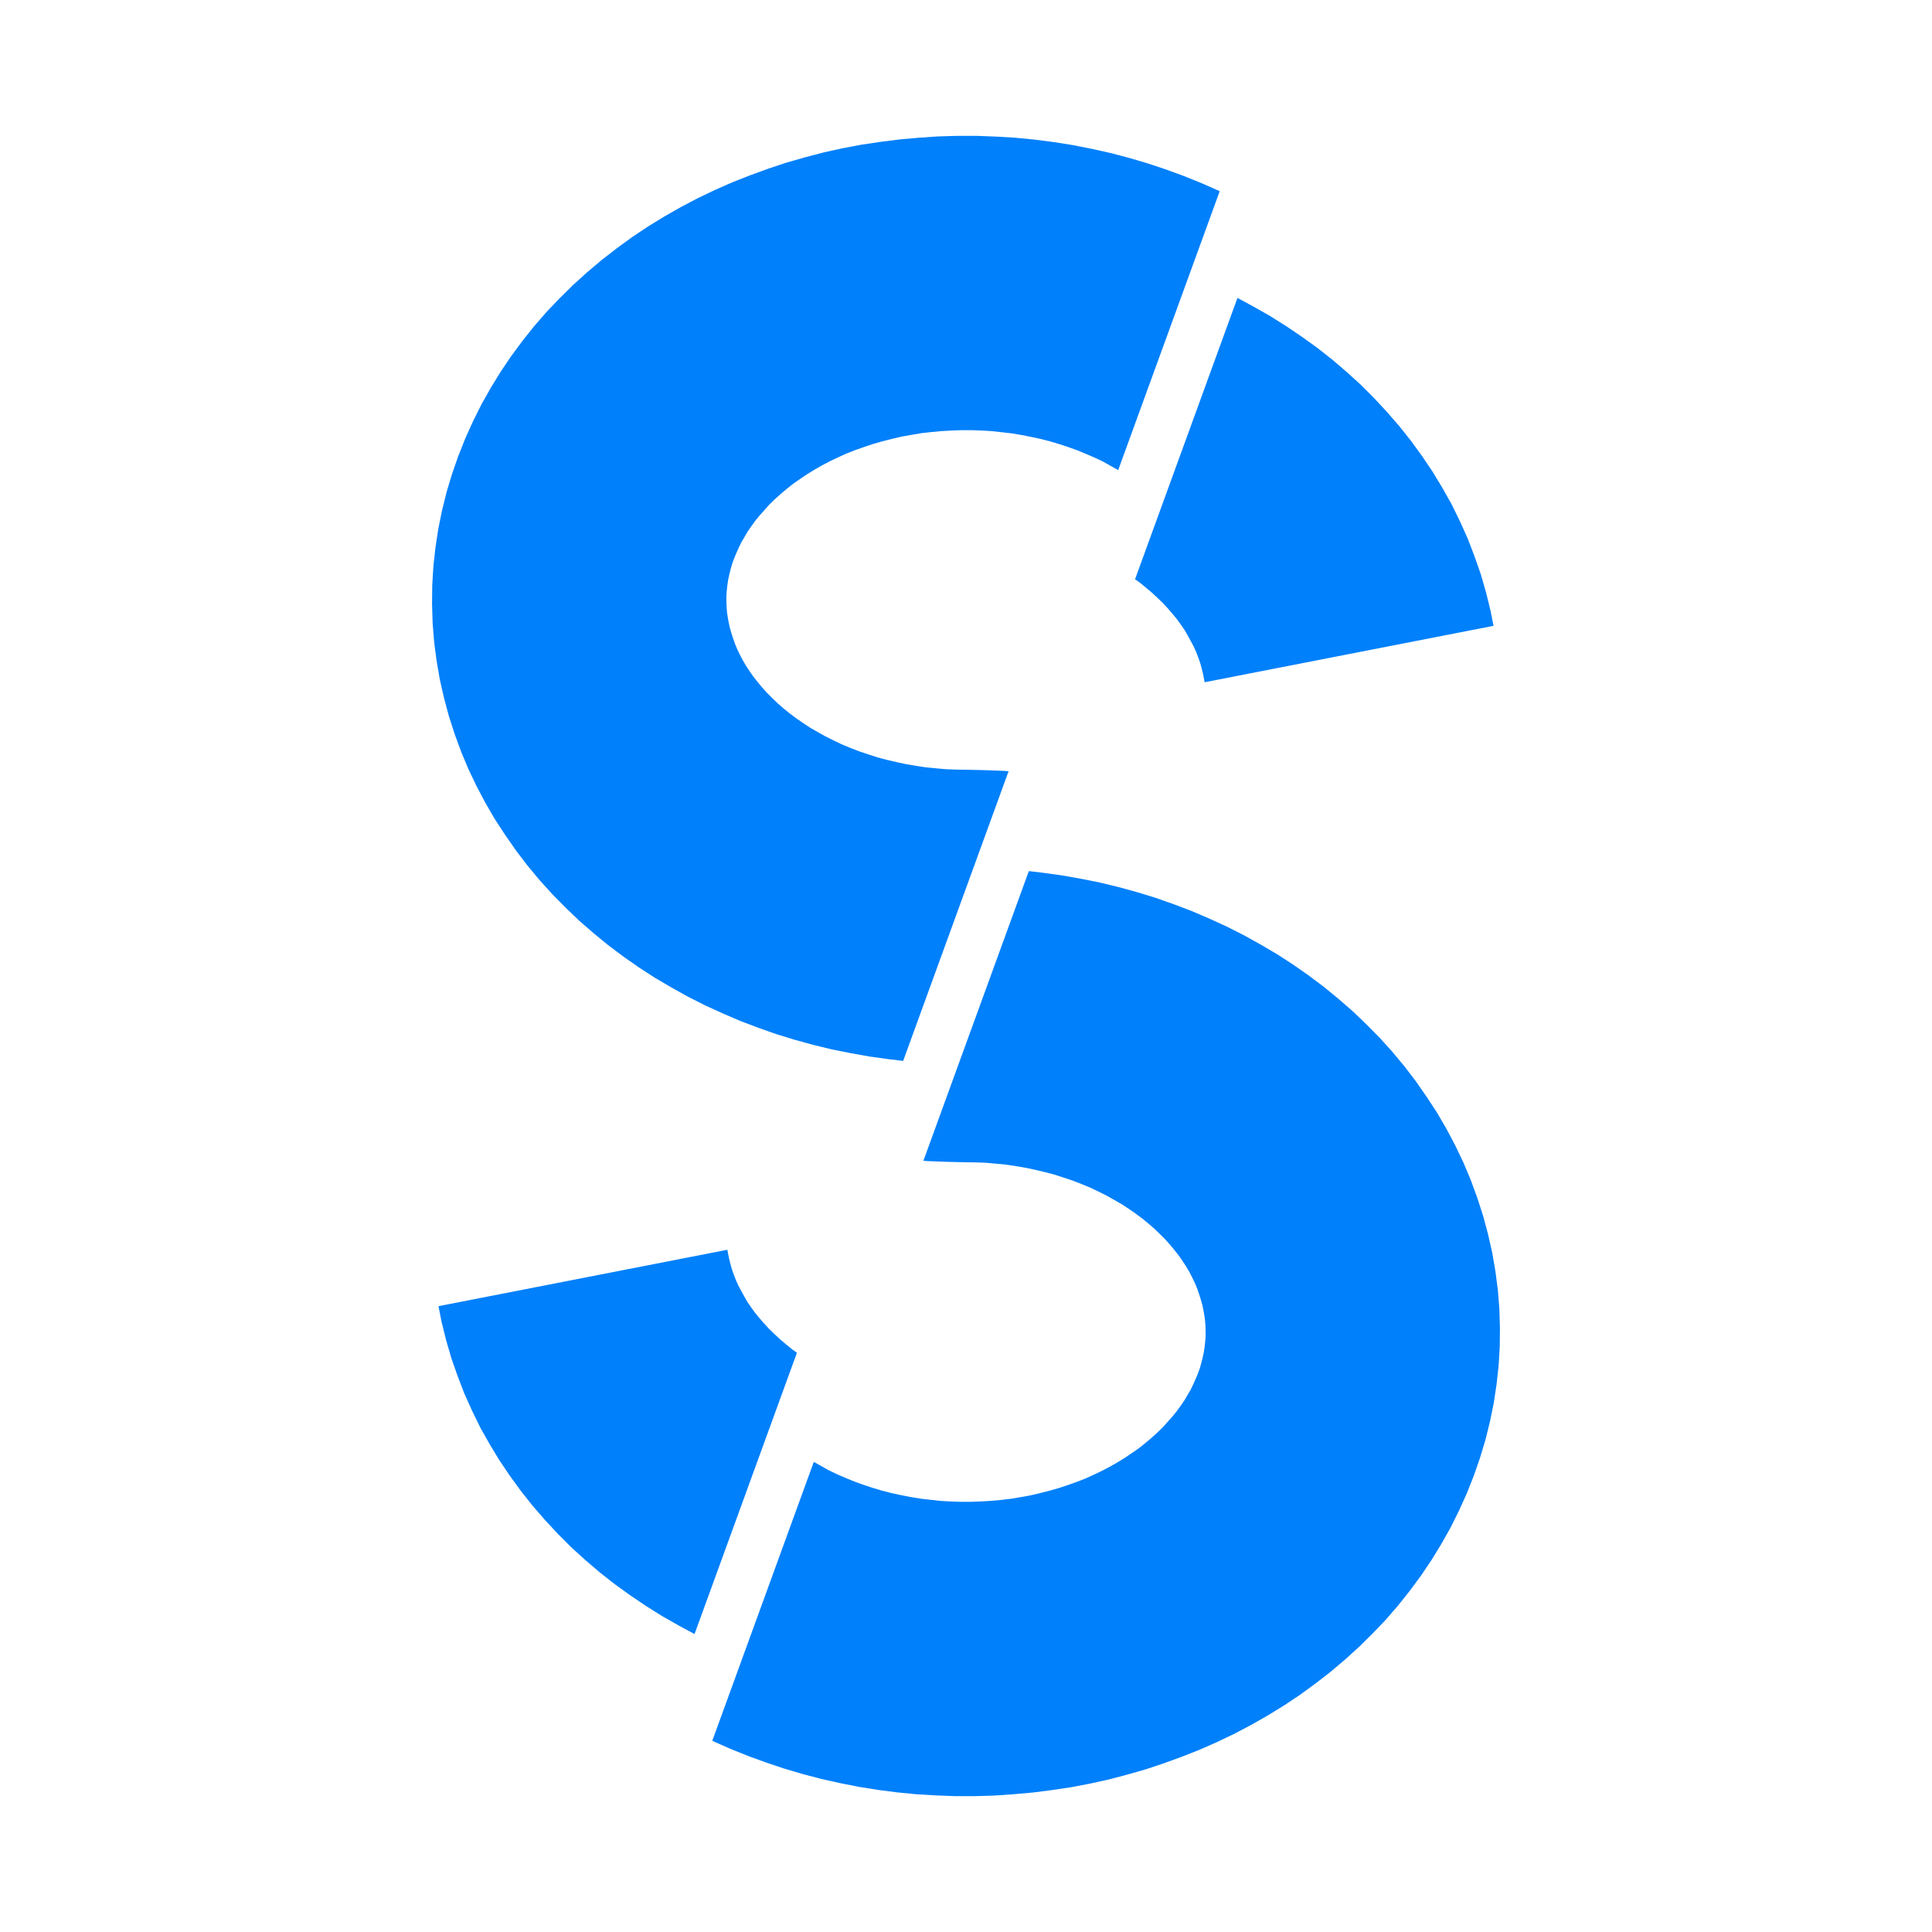
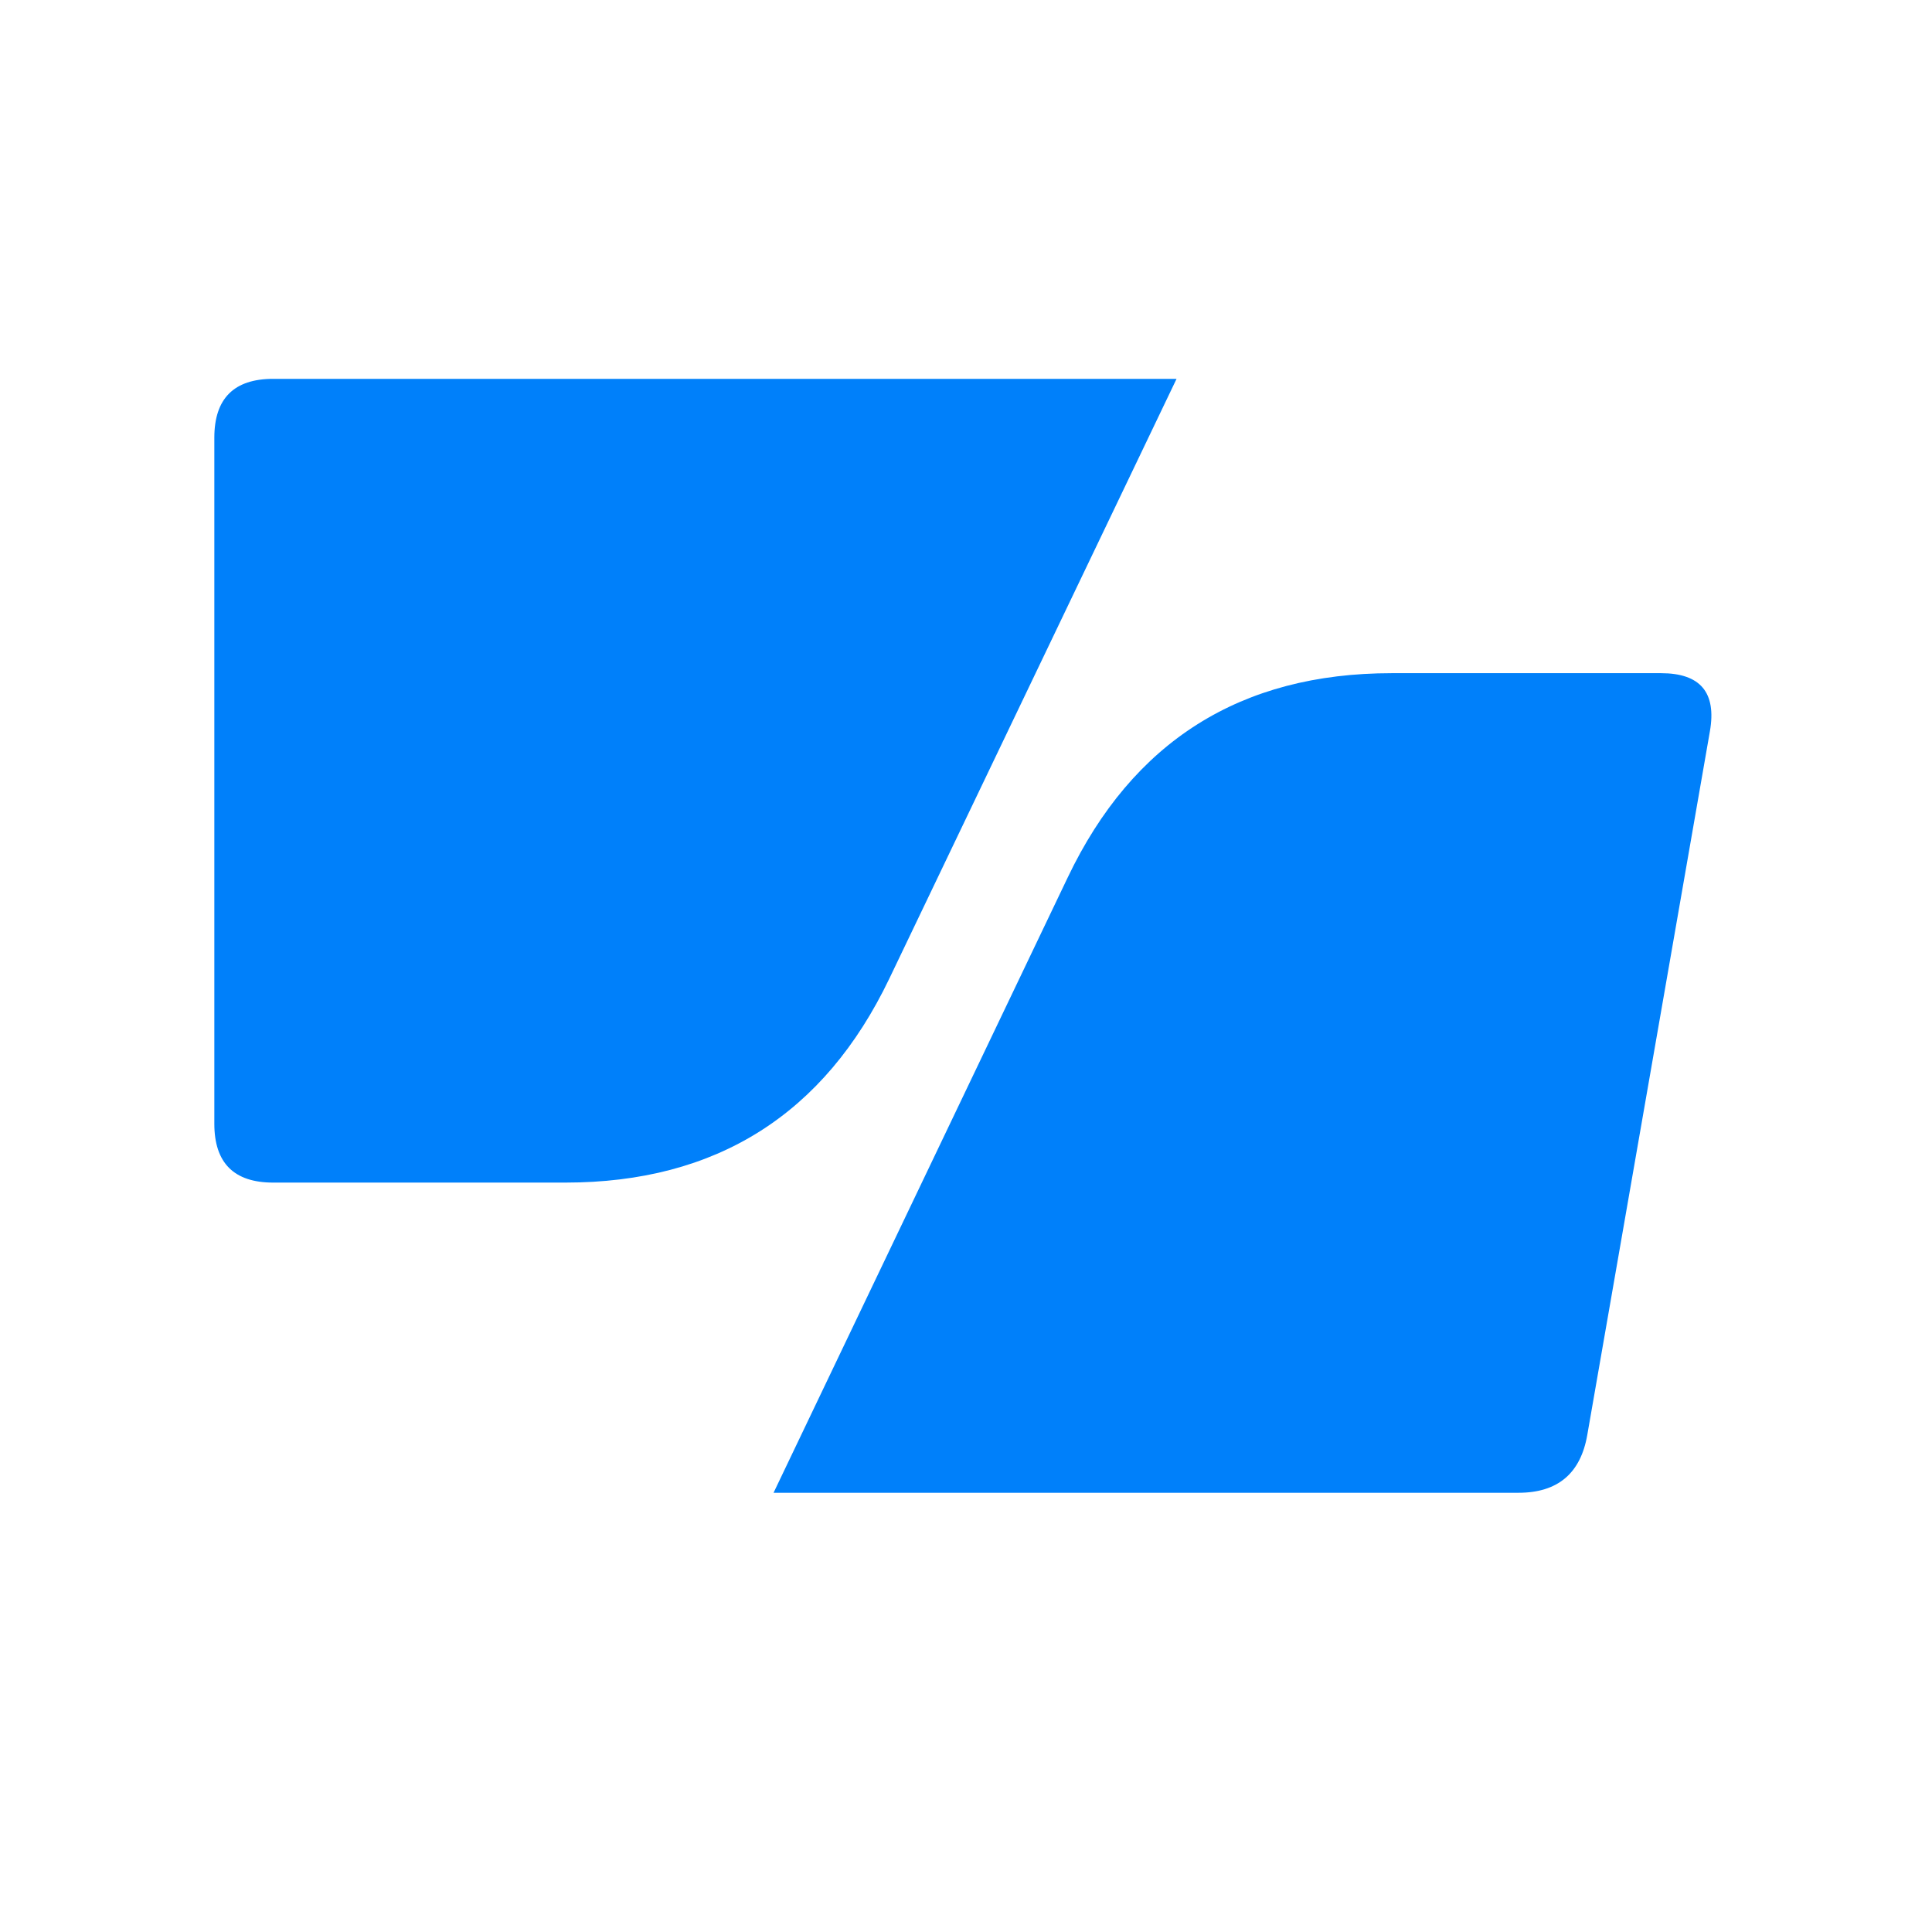
<svg xmlns="http://www.w3.org/2000/svg" viewBox="0 0 1024 1024" width="256" height="256">
-   <defs>
-     <clipPath id="c0">
-       <polygon points="1411.3,-2000.0 -44.6,2000.0 -4000.0,2000.0 -4000.0,-2000.0" />
-     </clipPath>
-     <clipPath id="c1">
-       <polygon points="1441.3,-2000.0 -14.6,2000.0 6000.0,2000.0 6000.0,-2000.0" />
-     </clipPath>
-   </defs>
-   <g fill="rgb(0, 128, 250)">
-     <g clip-path="url(#c0)">
-       <path transform="translate(0,-26)" d="M791.6,305.7 L790.0,297.6 L787.6,287.9 L784.8,278.2 L781.5,268.8 L777.9,259.4 L773.8,250.3 L769.4,241.3 L764.5,232.6 L759.3,224.0 L753.7,215.7 L747.8,207.6 L741.6,199.8 L735.0,192.2 L728.2,184.9 L721.1,177.8 L713.6,171.0 L706.0,164.5 L698.1,158.3 L689.9,152.4 L681.6,146.8 L673.0,141.4 L664.2,136.4 L655.3,131.6 L646.2,127.2 L636.9,123.1 L627.5,119.3 L617.9,115.8 L608.3,112.6 L598.5,109.7 L588.6,107.1 L578.7,104.9 L568.6,102.9 L558.5,101.3 L548.4,100.0 L538.2,99.0 L528.0,98.4 L517.7,98.0 L507.5,98.0 L497.2,98.3 L487.0,99.0 L476.8,99.9 L466.6,101.2 L456.5,102.7 L446.5,104.6 L436.5,106.8 L426.6,109.4 L416.8,112.2 L407.2,115.4 L397.6,118.9 L388.2,122.6 L378.9,126.7 L369.7,131.1 L360.8,135.8 L352.0,140.8 L343.4,146.1 L335.0,151.7 L326.9,157.6 L318.9,163.8 L311.2,170.3 L303.8,177.0 L296.6,184.1 L289.7,191.3 L283.1,198.9 L276.9,206.7 L270.9,214.8 L265.3,223.1 L260.1,231.6 L255.2,240.3 L250.7,249.3 L246.6,258.4 L242.9,267.7 L239.6,277.2 L236.7,286.8 L234.3,296.5 L232.3,306.3 L230.8,316.2 L229.7,326.2 L229.1,336.2 L229.0,346.2 L229.3,356.2 L230.1,366.2 L231.4,376.2 L233.1,386.1 L235.3,395.8 L237.9,405.5 L241.0,415.1 L244.4,424.4 L248.3,433.7 L252.6,442.7 L257.3,451.6 L262.3,460.2 L267.8,468.6 L273.5,476.8 L279.6,484.8 L286.0,492.5 L292.7,499.9 L299.8,507.1 L307.0,514.0 L314.6,520.6 L322.4,527.0 L330.4,533.0 L338.7,538.8 L347.2,544.3 L355.9,549.4 L364.7,554.3 L373.8,558.9 L383.0,563.1 L392.3,567.1 L401.8,570.7 L411.4,574.1 L421.2,577.1 L431.0,579.8 L440.9,582.2 L450.9,584.2 L461.0,586.0 L471.1,587.4 L481.3,588.6 L491.5,589.4 L501.8,589.8 L510.8,590.0 L517.4,590.1 L522.7,590.3 L528.1,590.8 L533.4,591.3 L538.6,592.1 L543.9,593.0 L549.0,594.1 L554.1,595.3 L559.0,596.6 L563.9,598.2 L568.7,599.8 L573.3,601.6 L577.9,603.5 L582.3,605.6 L586.5,607.7 L590.6,610.0 L594.6,612.3 L598.4,614.8 L602.0,617.3 L605.5,619.9 L608.8,622.6 L611.9,625.3 L614.8,628.1 L617.6,630.9 L620.2,633.8 L622.5,636.6 L624.8,639.5 L626.8,642.4 L628.7,645.3 L630.4,648.2 L631.9,651.1 L633.3,654.0 L634.5,656.9 L635.5,659.8 L636.4,662.6 L637.2,665.4 L637.8,668.2 L638.3,671.0 L638.7,673.8 L638.9,676.6 L639.0,679.4 L639.0,682.2 L638.8,684.9 L638.5,687.7 L638.1,690.5 L637.5,693.3 L636.8,696.1 L636.0,699.0 L635.0,701.8 L633.8,704.7 L632.5,707.6 L631.1,710.5 L629.4,713.4 L627.7,716.3 L625.7,719.2 L623.6,722.1 L621.2,725.0 L618.7,727.8 L616.1,730.7 L613.2,733.5 L610.2,736.2 L607.0,738.9 L603.6,741.6 L600.0,744.1 L596.3,746.6 L592.4,749.0 L588.4,751.3 L584.2,753.5 L579.8,755.6 L575.4,757.6 L570.8,759.4 L566.0,761.1 L561.2,762.7 L556.3,764.1 L551.2,765.4 L546.1,766.6 L541.0,767.5 L535.7,768.4 L530.4,769.0 L525.1,769.5 L519.8,769.8 L514.4,770.0 L509.0,770.0 L503.6,769.8 L498.3,769.5 L493.0,768.9 L487.7,768.3 L482.4,767.4 L477.3,766.4 L472.2,765.3 L467.2,764.0 L462.2,762.5 L457.4,760.9 L452.7,759.2 L448.1,757.3 L443.7,755.4 L439.3,753.3 L435.2,751.0 L431.1,748.7 L427.3,746.3 L423.6,743.8 L420.0,741.3 L416.7,738.6 L413.5,735.9 L410.5,733.1 L407.6,730.3 L405.0,727.5 L402.5,724.6 L400.2,721.8 L398.1,718.9 L396.1,716.0 L394.4,713.0 L392.8,710.1 L391.3,707.3 L390.0,704.4 L388.9,701.5 L387.9,698.7 L387.1,695.8 L386.4,693.0 L385.5,688.4 L232.4,718.3 L234.0,726.4 L236.4,736.1 L239.2,745.8 L242.5,755.2 L246.1,764.6 L250.2,773.7 L254.6,782.7 L259.5,791.4 L264.7,800.0 L270.3,808.3 L276.2,816.4 L282.4,824.2 L289.0,831.8 L295.8,839.1 L302.9,846.2 L310.4,853.0 L318.0,859.5 L325.9,865.7 L334.1,871.6 L342.4,877.2 L351.0,882.6 L359.8,887.6 L368.7,892.4 L377.8,896.8 L387.1,900.9 L396.5,904.7 L406.1,908.2 L415.7,911.4 L425.5,914.3 L435.4,916.9 L445.3,919.1 L455.4,921.1 L465.5,922.7 L475.6,924.0 L485.8,925.0 L496.0,925.6 L506.3,926.0 L516.5,926.0 L526.8,925.7 L537.0,925.0 L547.2,924.1 L557.4,922.8 L567.5,921.3 L577.5,919.4 L587.5,917.2 L597.4,914.6 L607.2,911.8 L616.8,908.6 L626.4,905.1 L635.8,901.4 L645.1,897.3 L654.3,892.9 L663.2,888.2 L672.0,883.2 L680.6,877.9 L689.0,872.3 L697.1,866.4 L705.1,860.2 L712.8,853.7 L720.2,847.0 L727.4,839.9 L734.3,832.7 L740.9,825.1 L747.1,817.3 L753.1,809.2 L758.7,800.9 L763.9,792.4 L768.8,783.7 L773.3,774.7 L777.4,765.6 L781.1,756.3 L784.4,746.8 L787.3,737.2 L789.7,727.5 L791.7,717.7 L793.2,707.8 L794.3,697.8 L794.9,687.8 L795.0,677.8 L794.7,667.8 L793.9,657.8 L792.6,647.8 L790.9,637.9 L788.7,628.2 L786.1,618.5 L783.0,608.9 L779.6,599.6 L775.7,590.3 L771.4,581.3 L766.7,572.4 L761.7,563.8 L756.2,555.4 L750.5,547.2 L744.4,539.2 L738.0,531.5 L731.3,524.1 L724.2,516.9 L717.0,510.0 L709.4,503.4 L701.6,497.0 L693.6,491.0 L685.3,485.2 L676.8,479.7 L668.1,474.6 L659.3,469.7 L650.2,465.1 L641.0,460.9 L631.7,456.9 L622.2,453.3 L612.6,449.9 L602.8,446.9 L593.0,444.2 L583.1,441.8 L573.1,439.8 L563.0,438.0 L552.9,436.6 L542.7,435.4 L532.5,434.6 L522.2,434.2 L513.2,434.0 L506.6,433.9 L501.3,433.7 L495.9,433.2 L490.6,432.7 L485.4,431.9 L480.1,431.0 L475.0,429.9 L469.9,428.7 L465.0,427.4 L460.1,425.8 L455.3,424.2 L450.7,422.4 L446.1,420.5 L441.7,418.4 L437.5,416.3 L433.4,414.0 L429.4,411.7 L425.6,409.2 L422.0,406.7 L418.5,404.1 L415.2,401.4 L412.1,398.7 L409.2,395.9 L406.4,393.1 L403.8,390.2 L401.5,387.4 L399.2,384.5 L397.2,381.6 L395.3,378.7 L393.6,375.8 L392.1,372.9 L390.7,370.0 L389.5,367.1 L388.5,364.2 L387.6,361.4 L386.8,358.6 L386.2,355.8 L385.7,353.0 L385.3,350.2 L385.1,347.4 L385.0,344.6 L385.0,341.8 L385.2,339.1 L385.5,336.3 L385.9,333.5 L386.5,330.7 L387.2,327.9 L388.0,325.0 L389.0,322.2 L390.2,319.3 L391.5,316.4 L392.9,313.5 L394.6,310.6 L396.3,307.7 L398.3,304.8 L400.4,301.9 L402.8,299.0 L405.3,296.2 L407.9,293.3 L410.8,290.5 L413.8,287.8 L417.0,285.1 L420.4,282.4 L424.0,279.9 L427.7,277.4 L431.6,275.0 L435.6,272.7 L439.8,270.5 L444.2,268.4 L448.6,266.4 L453.2,264.6 L458.0,262.9 L462.8,261.3 L467.7,259.9 L472.8,258.6 L477.9,257.4 L483.0,256.5 L488.3,255.6 L493.6,255.0 L498.9,254.5 L504.2,254.2 L509.6,254.0 L515.0,254.0 L520.4,254.2 L525.7,254.5 L531.0,255.1 L536.3,255.7 L541.6,256.6 L546.7,257.6 L551.8,258.7 L556.8,260.0 L561.8,261.5 L566.6,263.1 L571.3,264.8 L575.9,266.7 L580.3,268.6 L584.7,270.7 L588.8,273.0 L592.9,275.3 L596.7,277.7 L600.4,280.2 L604.0,282.7 L607.3,285.4 L610.5,288.1 L613.5,290.9 L616.4,293.7 L619.0,296.5 L621.5,299.4 L623.8,302.2 L625.9,305.1 L627.9,308.0 L629.6,311.0 L631.2,313.9 L632.7,316.7 L634.0,319.6 L635.1,322.5 L636.1,325.3 L636.9,328.2 L637.6,331.0 L638.5,335.6 Z" />
-     </g>
-     <g clip-path="url(#c1)">
-       <path transform="translate(0,26)" d="M791.6,305.7 L790.0,297.6 L787.6,287.9 L784.8,278.2 L781.5,268.8 L777.9,259.4 L773.8,250.3 L769.4,241.3 L764.5,232.6 L759.3,224.0 L753.7,215.7 L747.8,207.6 L741.6,199.8 L735.0,192.2 L728.2,184.9 L721.1,177.8 L713.6,171.0 L706.0,164.5 L698.1,158.3 L689.9,152.4 L681.6,146.8 L673.0,141.4 L664.2,136.4 L655.3,131.6 L646.2,127.2 L636.9,123.1 L627.5,119.3 L617.9,115.8 L608.3,112.6 L598.5,109.7 L588.6,107.1 L578.7,104.9 L568.6,102.9 L558.5,101.3 L548.4,100.0 L538.2,99.0 L528.0,98.4 L517.7,98.0 L507.5,98.0 L497.2,98.3 L487.0,99.0 L476.8,99.9 L466.6,101.2 L456.5,102.7 L446.5,104.6 L436.5,106.8 L426.6,109.4 L416.8,112.2 L407.2,115.4 L397.6,118.9 L388.2,122.6 L378.9,126.7 L369.7,131.1 L360.8,135.8 L352.0,140.8 L343.4,146.1 L335.0,151.7 L326.9,157.6 L318.9,163.8 L311.2,170.3 L303.8,177.0 L296.6,184.1 L289.7,191.3 L283.1,198.9 L276.9,206.7 L270.9,214.8 L265.3,223.1 L260.1,231.6 L255.2,240.3 L250.7,249.3 L246.6,258.4 L242.9,267.7 L239.6,277.2 L236.7,286.8 L234.3,296.5 L232.3,306.3 L230.8,316.2 L229.7,326.2 L229.1,336.2 L229.0,346.2 L229.3,356.2 L230.1,366.2 L231.4,376.2 L233.1,386.1 L235.3,395.8 L237.9,405.5 L241.0,415.1 L244.4,424.4 L248.3,433.7 L252.6,442.7 L257.3,451.6 L262.3,460.2 L267.8,468.6 L273.5,476.8 L279.6,484.8 L286.0,492.5 L292.7,499.9 L299.8,507.1 L307.0,514.0 L314.6,520.6 L322.4,527.0 L330.4,533.0 L338.7,538.8 L347.2,544.3 L355.9,549.4 L364.7,554.3 L373.8,558.9 L383.0,563.1 L392.3,567.1 L401.8,570.7 L411.4,574.1 L421.2,577.1 L431.0,579.8 L440.9,582.2 L450.9,584.2 L461.0,586.0 L471.1,587.4 L481.3,588.6 L491.5,589.4 L501.8,589.8 L510.8,590.0 L517.4,590.1 L522.7,590.3 L528.1,590.8 L533.4,591.3 L538.6,592.1 L543.9,593.0 L549.0,594.1 L554.1,595.3 L559.0,596.6 L563.9,598.2 L568.7,599.8 L573.3,601.6 L577.9,603.5 L582.3,605.6 L586.5,607.7 L590.6,610.0 L594.6,612.3 L598.4,614.8 L602.0,617.3 L605.5,619.9 L608.8,622.6 L611.9,625.3 L614.8,628.1 L617.6,630.9 L620.2,633.8 L622.5,636.6 L624.8,639.5 L626.8,642.4 L628.7,645.3 L630.4,648.2 L631.9,651.1 L633.3,654.0 L634.5,656.9 L635.5,659.8 L636.4,662.6 L637.2,665.4 L637.8,668.2 L638.3,671.0 L638.7,673.8 L638.9,676.6 L639.0,679.4 L639.0,682.2 L638.8,684.9 L638.5,687.7 L638.1,690.5 L637.5,693.3 L636.8,696.1 L636.0,699.0 L635.0,701.8 L633.8,704.7 L632.5,707.6 L631.1,710.5 L629.4,713.4 L627.7,716.3 L625.7,719.2 L623.6,722.1 L621.2,725.0 L618.7,727.8 L616.1,730.7 L613.2,733.5 L610.2,736.2 L607.0,738.9 L603.6,741.6 L600.0,744.1 L596.3,746.6 L592.4,749.0 L588.4,751.3 L584.2,753.5 L579.8,755.6 L575.4,757.6 L570.8,759.4 L566.0,761.1 L561.2,762.7 L556.3,764.1 L551.2,765.4 L546.1,766.6 L541.0,767.5 L535.7,768.4 L530.4,769.0 L525.1,769.5 L519.8,769.8 L514.4,770.0 L509.0,770.0 L503.6,769.8 L498.3,769.5 L493.0,768.9 L487.7,768.3 L482.4,767.4 L477.3,766.4 L472.2,765.3 L467.2,764.0 L462.2,762.5 L457.4,760.9 L452.7,759.2 L448.1,757.3 L443.7,755.4 L439.3,753.3 L435.2,751.0 L431.1,748.7 L427.3,746.3 L423.6,743.8 L420.0,741.3 L416.7,738.6 L413.5,735.9 L410.5,733.1 L407.6,730.3 L405.0,727.5 L402.5,724.6 L400.2,721.8 L398.1,718.9 L396.1,716.0 L394.4,713.0 L392.8,710.1 L391.3,707.3 L390.0,704.4 L388.9,701.5 L387.9,698.7 L387.1,695.8 L386.4,693.0 L385.5,688.4 L232.4,718.3 L234.0,726.4 L236.4,736.1 L239.2,745.8 L242.5,755.2 L246.1,764.6 L250.2,773.7 L254.6,782.7 L259.5,791.4 L264.7,800.0 L270.3,808.3 L276.2,816.4 L282.4,824.2 L289.0,831.8 L295.8,839.1 L302.9,846.2 L310.4,853.0 L318.0,859.5 L325.9,865.7 L334.1,871.6 L342.4,877.2 L351.0,882.6 L359.8,887.6 L368.7,892.4 L377.8,896.8 L387.1,900.9 L396.5,904.7 L406.1,908.2 L415.7,911.4 L425.5,914.3 L435.4,916.9 L445.3,919.1 L455.4,921.1 L465.5,922.7 L475.6,924.0 L485.8,925.0 L496.0,925.6 L506.3,926.0 L516.5,926.0 L526.8,925.7 L537.0,925.0 L547.2,924.1 L557.4,922.8 L567.5,921.3 L577.5,919.4 L587.5,917.2 L597.4,914.6 L607.2,911.8 L616.8,908.6 L626.4,905.1 L635.8,901.4 L645.1,897.3 L654.3,892.9 L663.2,888.2 L672.0,883.2 L680.6,877.9 L689.0,872.3 L697.1,866.4 L705.1,860.2 L712.8,853.7 L720.2,847.0 L727.4,839.9 L734.3,832.7 L740.9,825.1 L747.1,817.3 L753.1,809.2 L758.7,800.9 L763.9,792.4 L768.8,783.7 L773.3,774.7 L777.4,765.6 L781.1,756.3 L784.4,746.8 L787.3,737.2 L789.7,727.5 L791.7,717.7 L793.2,707.8 L794.3,697.8 L794.9,687.8 L795.0,677.8 L794.7,667.8 L793.9,657.8 L792.6,647.8 L790.9,637.9 L788.7,628.2 L786.1,618.5 L783.0,608.9 L779.6,599.6 L775.7,590.3 L771.4,581.3 L766.7,572.4 L761.7,563.8 L756.2,555.4 L750.5,547.2 L744.4,539.2 L738.0,531.5 L731.3,524.1 L724.2,516.9 L717.0,510.0 L709.4,503.4 L701.6,497.0 L693.6,491.0 L685.3,485.2 L676.8,479.7 L668.1,474.6 L659.3,469.7 L650.2,465.1 L641.0,460.9 L631.7,456.9 L622.2,453.3 L612.6,449.9 L602.8,446.9 L593.0,444.2 L583.1,441.8 L573.1,439.8 L563.0,438.0 L552.9,436.6 L542.7,435.4 L532.5,434.6 L522.2,434.2 L513.2,434.0 L506.6,433.9 L501.3,433.7 L495.9,433.2 L490.6,432.7 L485.4,431.9 L480.1,431.0 L475.0,429.9 L469.9,428.7 L465.0,427.4 L460.1,425.8 L455.3,424.2 L450.7,422.4 L446.1,420.5 L441.7,418.4 L437.5,416.3 L433.4,414.0 L429.4,411.7 L425.6,409.2 L422.0,406.7 L418.5,404.1 L415.2,401.4 L412.1,398.7 L409.2,395.9 L406.4,393.1 L403.8,390.2 L401.5,387.4 L399.2,384.5 L397.2,381.6 L395.3,378.7 L393.6,375.8 L392.1,372.9 L390.7,370.0 L389.5,367.1 L388.5,364.2 L387.6,361.4 L386.8,358.6 L386.2,355.8 L385.7,353.0 L385.3,350.2 L385.1,347.4 L385.0,344.6 L385.0,341.8 L385.2,339.1 L385.5,336.3 L385.9,333.5 L386.5,330.7 L387.2,327.9 L388.0,325.0 L389.0,322.2 L390.2,319.3 L391.5,316.4 L392.9,313.5 L394.6,310.6 L396.3,307.7 L398.3,304.8 L400.4,301.9 L402.8,299.0 L405.3,296.2 L407.9,293.3 L410.8,290.5 L413.8,287.8 L417.0,285.1 L420.4,282.4 L424.0,279.9 L427.7,277.4 L431.6,275.0 L435.6,272.7 L439.8,270.5 L444.2,268.4 L448.6,266.4 L453.2,264.6 L458.0,262.9 L462.8,261.3 L467.7,259.9 L472.8,258.6 L477.9,257.4 L483.0,256.5 L488.3,255.6 L493.6,255.0 L498.9,254.5 L504.2,254.2 L509.6,254.0 L515.0,254.0 L520.4,254.2 L525.7,254.5 L531.0,255.1 L536.3,255.7 L541.6,256.6 L546.7,257.6 L551.8,258.7 L556.8,260.0 L561.8,261.5 L566.6,263.1 L571.3,264.8 L575.9,266.7 L580.3,268.6 L584.7,270.7 L588.8,273.0 L592.9,275.3 L596.7,277.7 L600.4,280.2 L604.0,282.7 L607.3,285.4 L610.5,288.1 L613.5,290.9 L616.4,293.7 L619.0,296.5 L621.5,299.4 L623.8,302.2 L625.9,305.1 L627.9,308.0 L629.6,311.0 L631.2,313.9 L632.7,316.7 L634.0,319.6 L635.1,322.5 L636.1,325.3 L636.9,328.2 L637.6,331.0 L638.5,335.6 Z" />
-     </g>
-   </g>
+   <path d="M113.6,232.0 Q113.6,200.8 144.8,200.8 L623.6,200.8 L471.4,518.6 Q419.6,626.8 299.6,626.8 L144.8,626.8 Q113.6,626.8 113.6,595.6 Z" fill="rgb(0, 128, 250)" />
+   <path d="M565.9,465.1 Q617.6,356.8 737.6,356.8 L880.4,356.8 Q911.6,356.8 906.3,387.5 L841.3,760.5 Q836.0,791.2 804.8,791.2 L410.0,791.2 Z" fill="rgb(0, 128, 250)" />
</svg>
